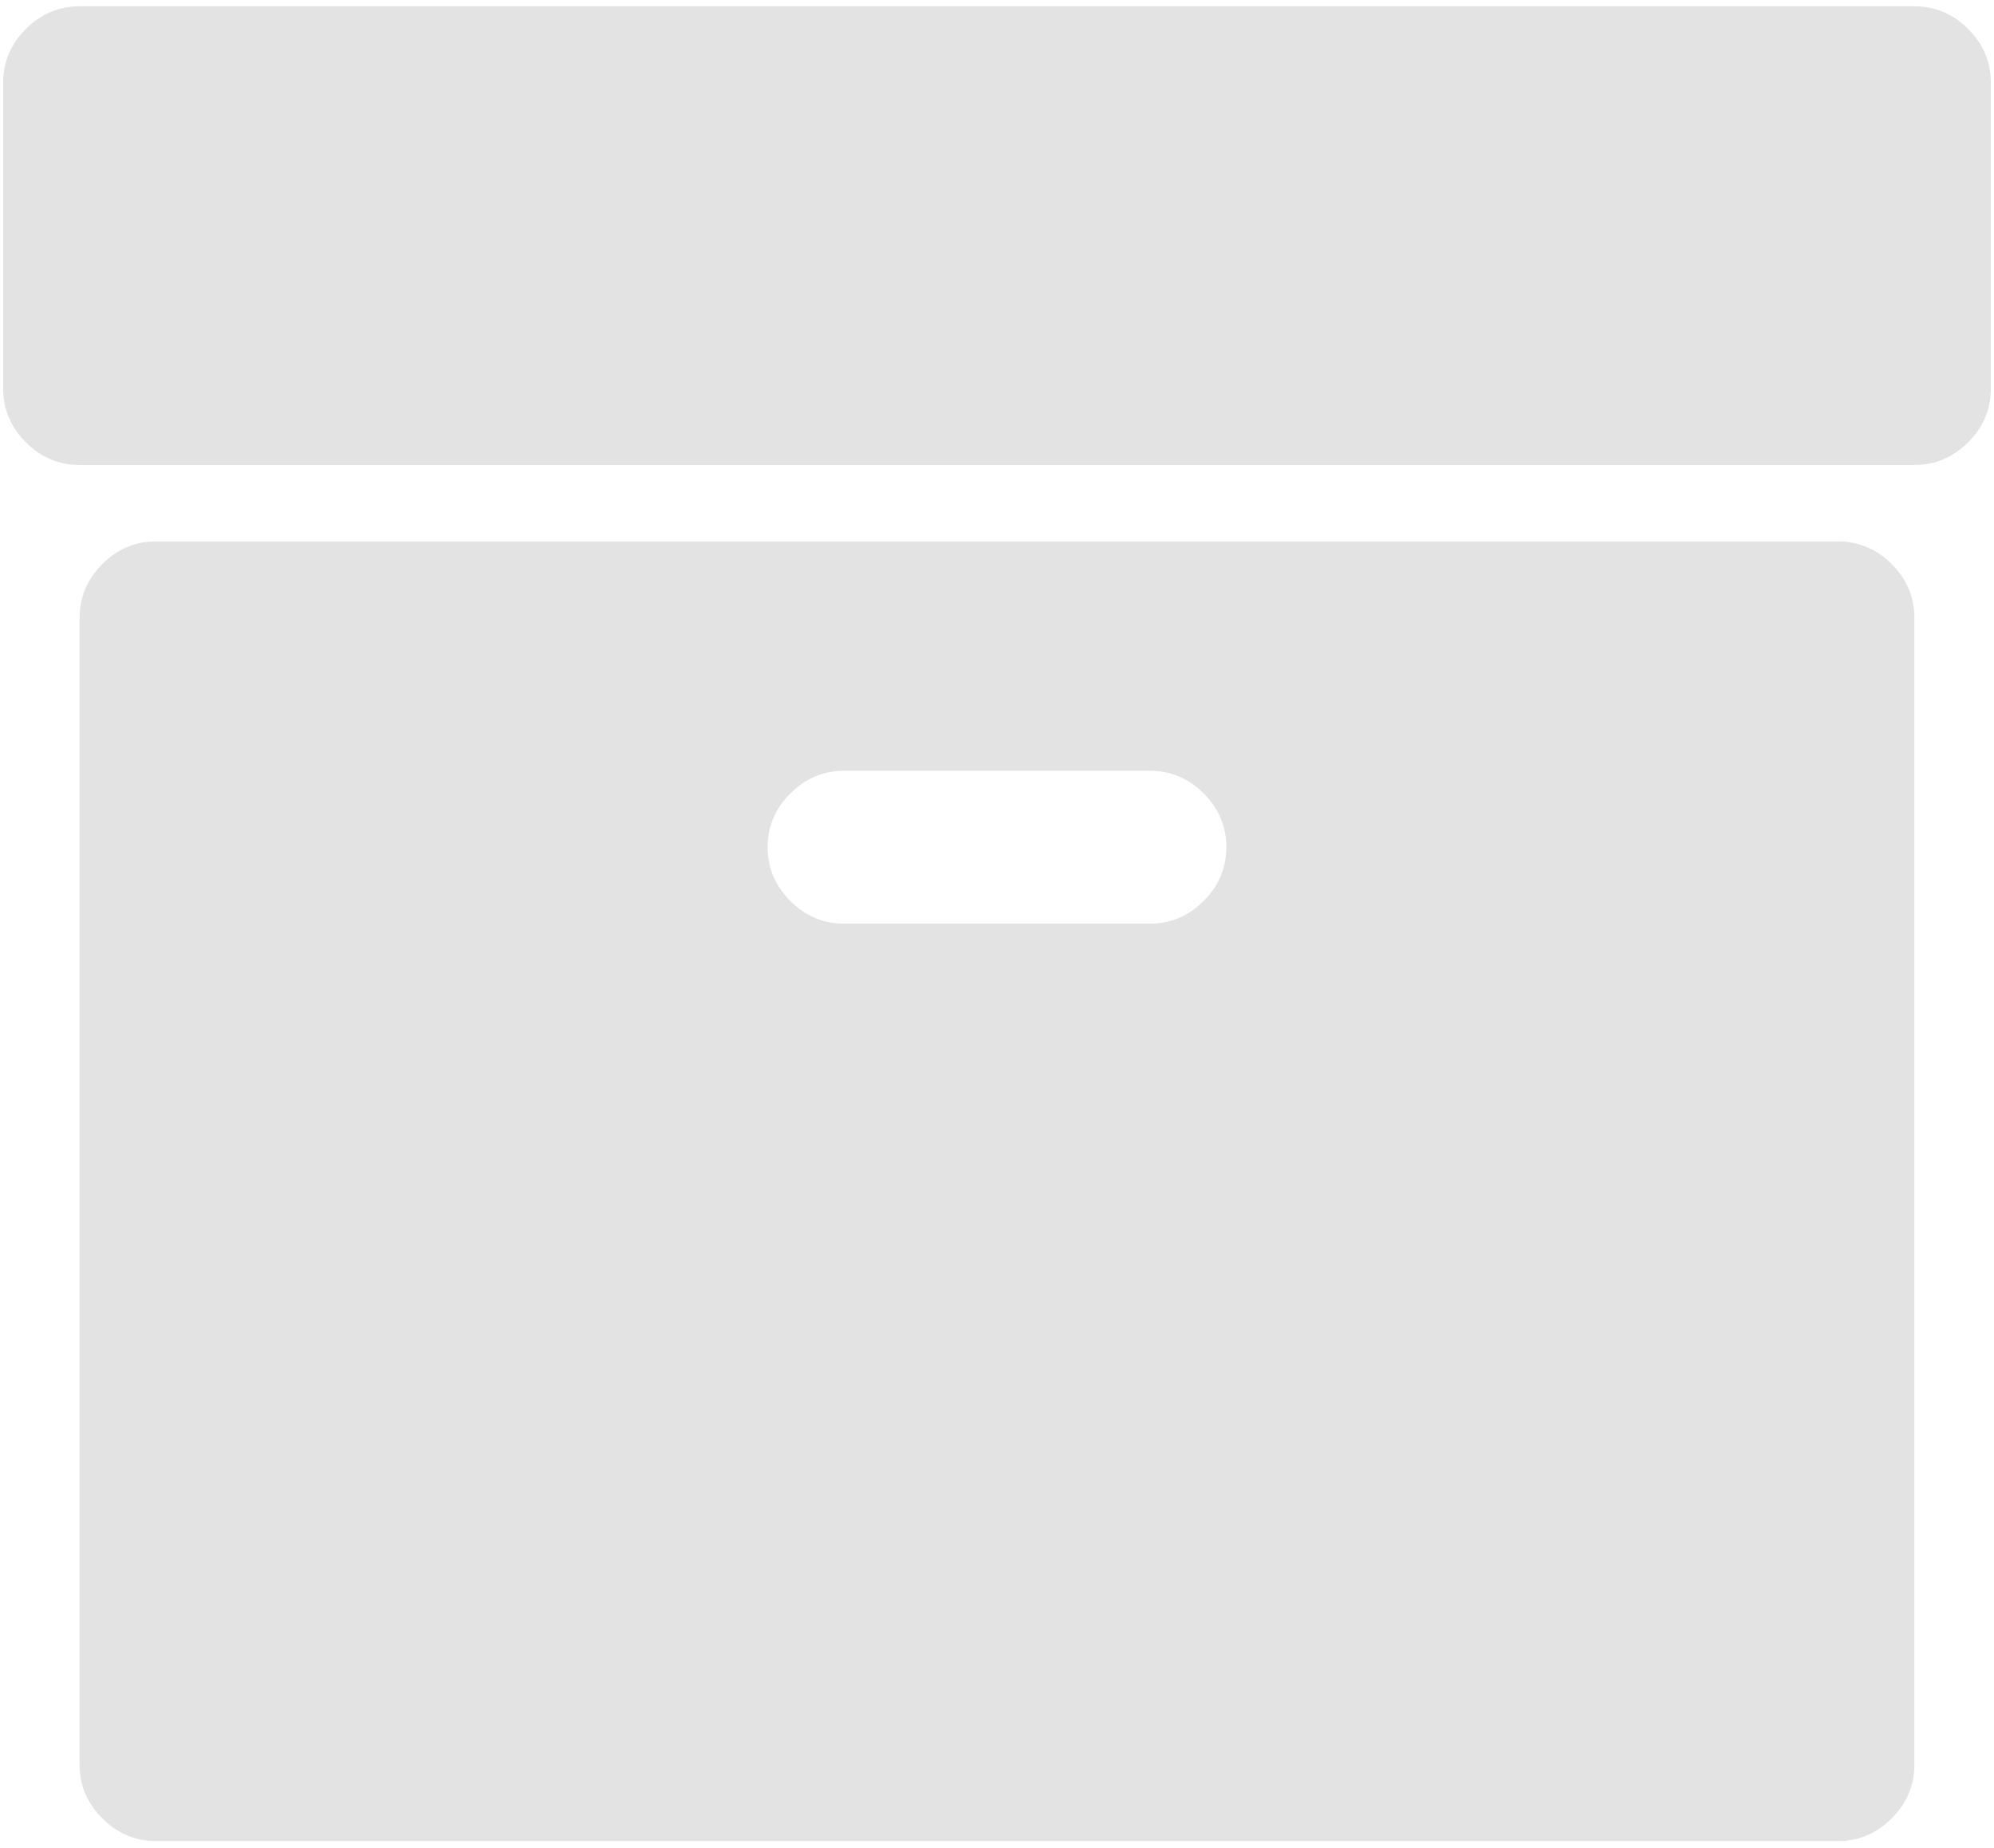
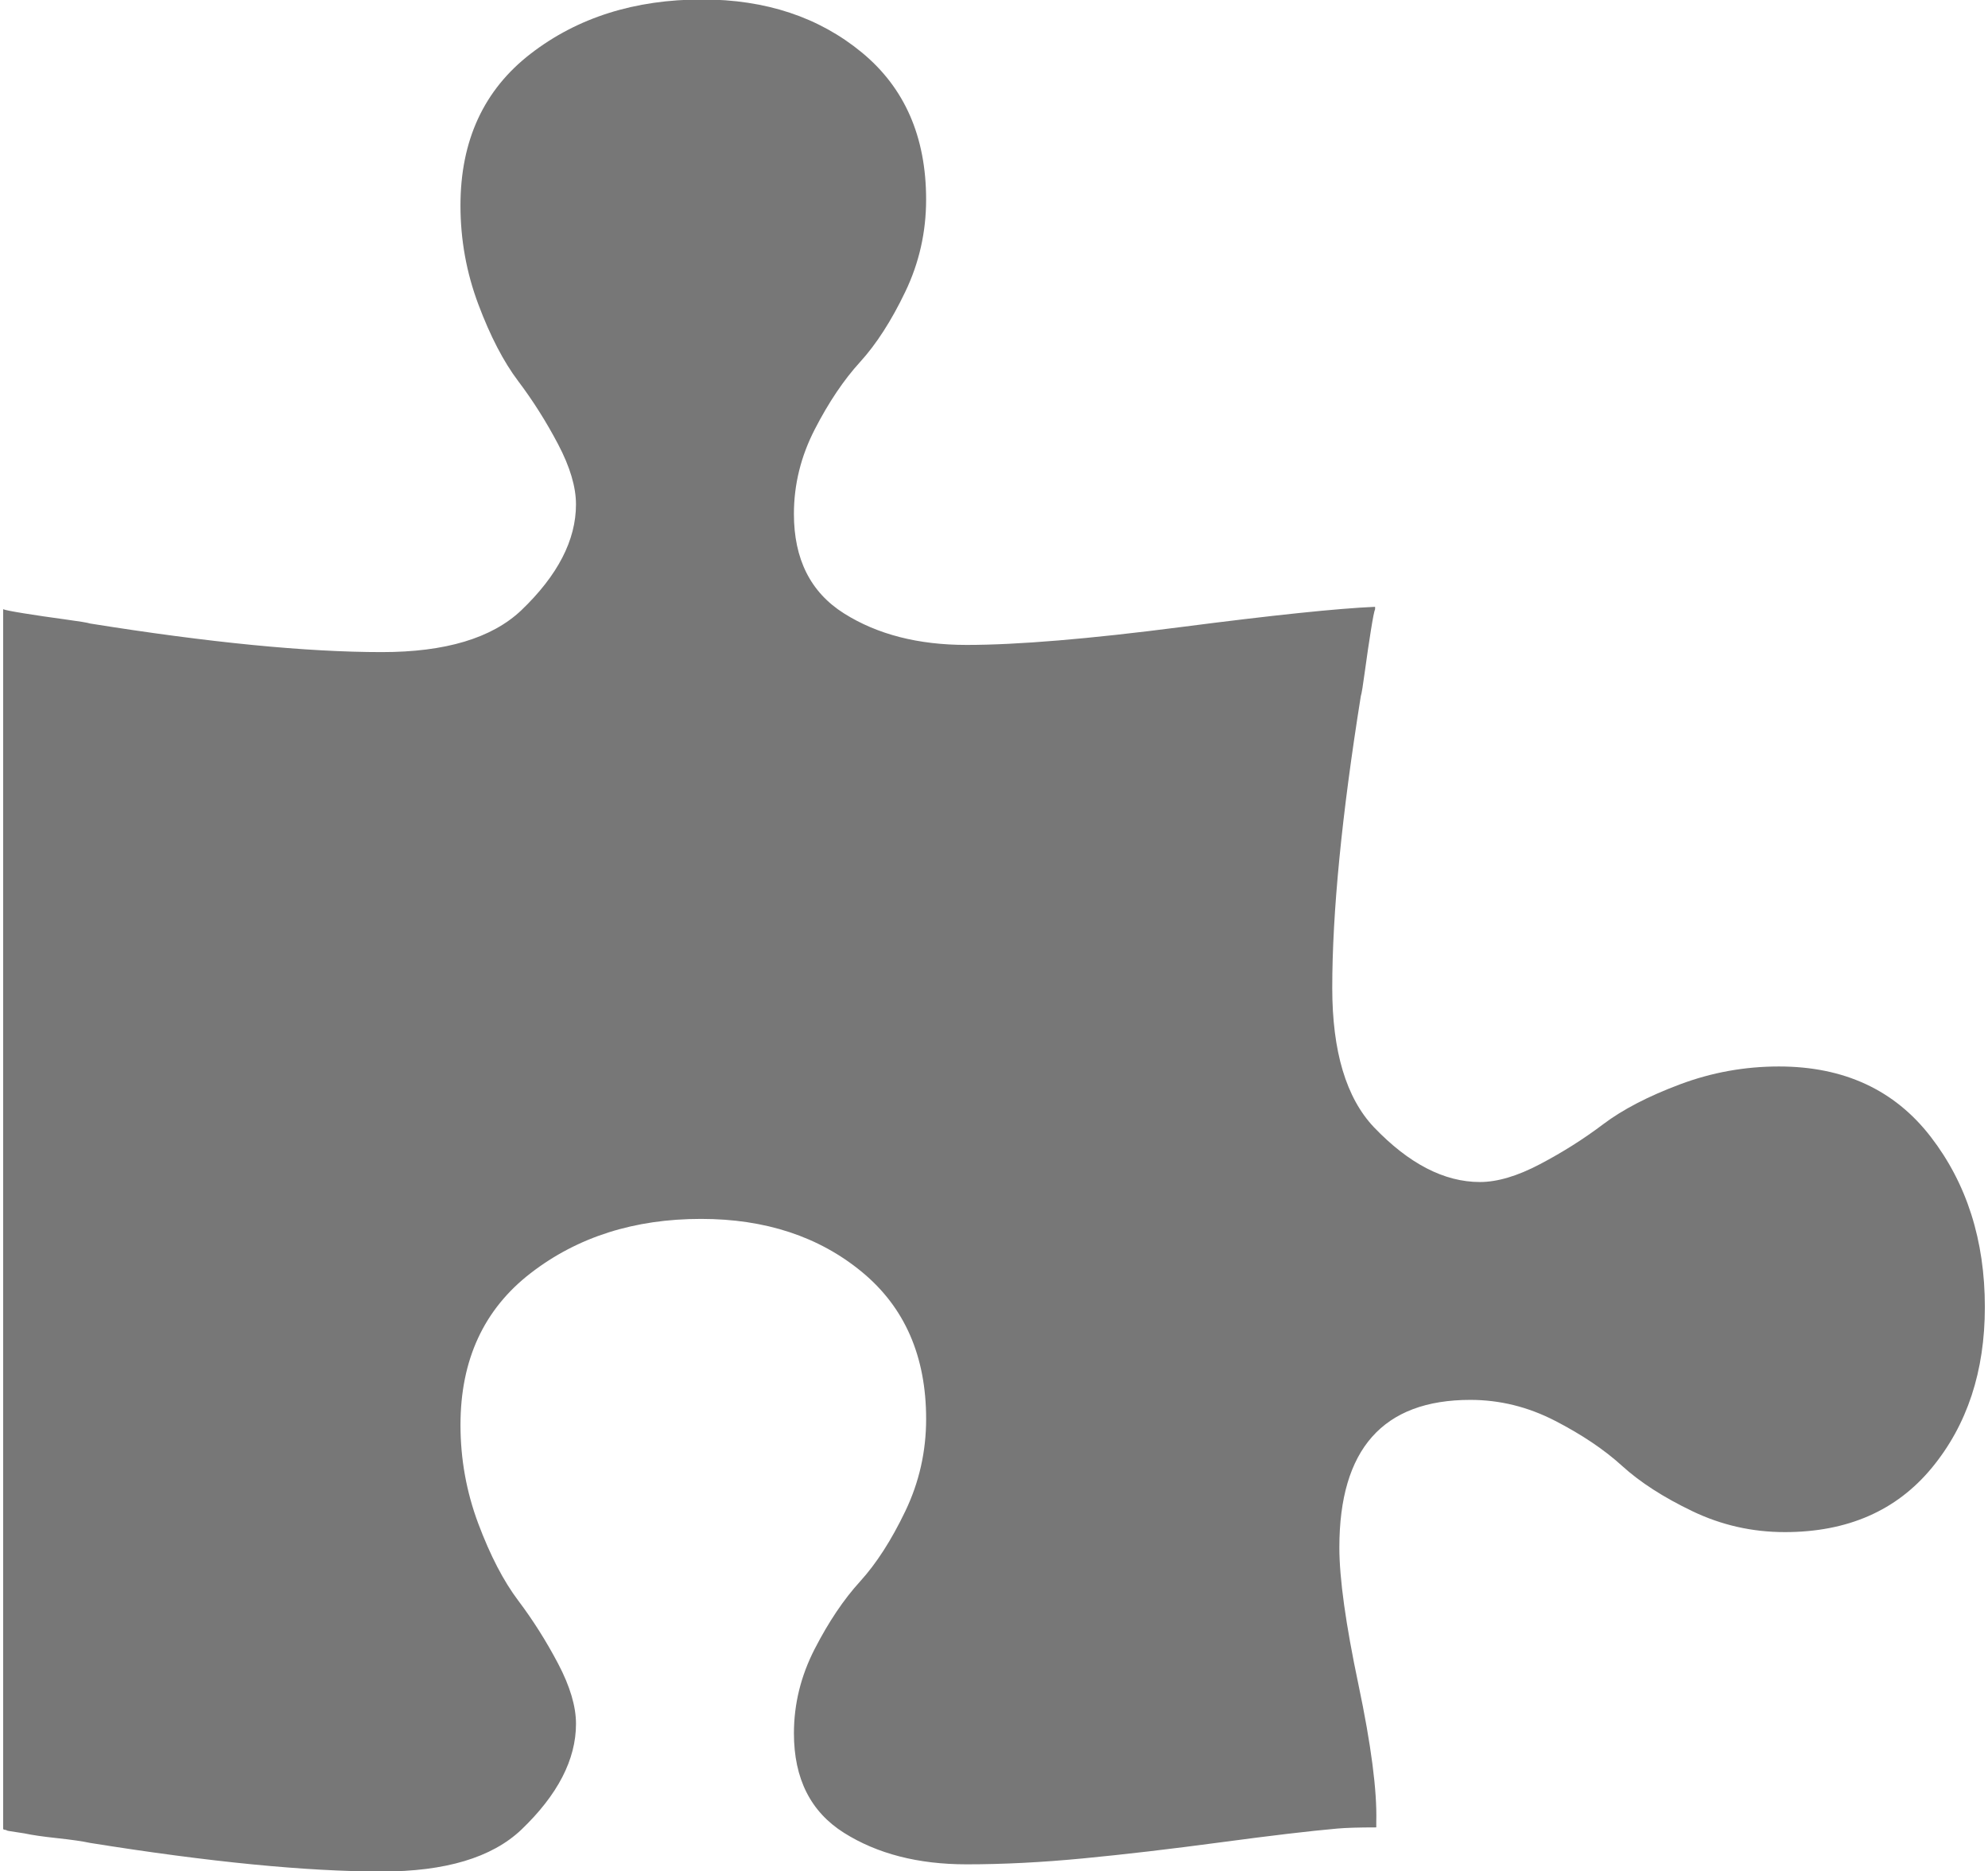
- <svg xmlns="http://www.w3.org/2000/svg" width="136px" height="126px" viewBox="0 0 136 126" version="1.1">
+ <svg xmlns="http://www.w3.org/2000/svg" width="136px" height="128px" viewBox="0 0 136 128" version="1.1">
  <defs />
  <g id="Symbols" stroke="none" stroke-width="1" fill="none" fill-rule="evenodd">
-     <g id="archive15" fill="#e3e3e3">
-       <g id="Group">
-         <path d="M125.357,36.929 L10.644,36.929 C9.231,36.929 8.009,37.445 6.977,38.477 C5.945,39.509 5.429,40.731 5.429,42.143 L5.429,120.357 C5.429,121.769 5.945,122.992 6.977,124.023 C8.009,125.055 9.231,125.572 10.644,125.572 L125.357,125.572 C126.769,125.572 127.991,125.055 129.023,124.023 C130.054,122.992 130.57,121.769 130.57,120.357 L130.57,42.143 C130.57,40.73 130.056,39.509 129.023,38.477 C127.992,37.445 126.77,36.929 125.357,36.929 L125.357,36.929 Z M82.094,61.452 C81.062,62.484 79.84,63 78.428,63 L57.571,63 C56.159,63 54.937,62.484 53.905,61.452 C52.873,60.42 52.357,59.198 52.357,57.785 C52.357,56.373 52.873,55.151 53.905,54.119 C54.937,53.087 56.159,52.571 57.571,52.571 L78.43,52.571 C79.841,52.571 81.063,53.087 82.096,54.119 C83.127,55.151 83.643,56.373 83.643,57.785 C83.643,59.198 83.126,60.42 82.094,61.452 L82.094,61.452 Z" id="Shape" />
-         <path d="M134.238,1.977 C133.206,0.945 131.984,0.429 130.572,0.429 L5.429,0.429 C4.017,0.429 2.795,0.945 1.763,1.977 C0.731,3.009 0.215,4.231 0.215,5.643 L0.215,26.5 C0.215,27.912 0.731,29.134 1.763,30.166 C2.795,31.198 4.017,31.714 5.429,31.714 L130.57,31.714 C131.982,31.714 133.205,31.198 134.238,30.166 C135.269,29.134 135.785,27.912 135.785,26.5 L135.785,5.643 C135.785,4.23 135.27,3.009 134.238,1.977 L134.238,1.977 Z" id="Shape" />
-       </g>
+     <g id="puzzle12" fill="#777777">
+       <path d="M132.08,77.77 C129.609,74.566 126.146,72.962 121.693,72.962 C119.357,72.962 117.103,73.37 114.931,74.184 C112.756,74.999 111.004,75.909 109.674,76.914 C108.345,77.918 106.905,78.829 105.357,79.643 C103.81,80.458 102.437,80.867 101.244,80.867 C98.799,80.867 96.383,79.617 93.992,77.119 C92.091,75.109 91.14,71.932 91.14,67.587 C91.14,62.427 91.791,55.773 93.094,47.626 C93.15,47.463 93.244,46.879 93.379,45.874 C93.517,44.87 93.65,43.946 93.787,43.104 C93.922,42.262 94.016,41.787 94.071,41.678 L94.071,41.515 C91.52,41.624 87.092,42.085 80.791,42.9 C74.49,43.715 69.603,44.122 66.126,44.122 C62.813,44.122 60.015,43.403 57.734,41.963 C55.453,40.524 54.312,38.256 54.312,35.16 C54.312,33.15 54.788,31.222 55.738,29.375 C56.688,27.528 57.72,25.993 58.834,24.771 C59.948,23.548 60.98,21.946 61.93,19.964 C62.881,17.983 63.356,15.877 63.356,13.651 C63.356,9.36 61.89,6.005 58.957,3.589 C56.024,1.173 52.385,-0.036 48.04,-0.036 C43.423,-0.036 39.513,1.2 36.308,3.671 C33.104,6.142 31.501,9.605 31.501,14.059 C31.501,16.394 31.908,18.648 32.723,20.821 C33.537,22.993 34.447,24.745 35.452,26.076 C36.457,27.407 37.367,28.846 38.181,30.394 C38.996,31.943 39.403,33.314 39.403,34.509 C39.403,36.953 38.154,39.37 35.655,41.76 C33.645,43.661 30.468,44.613 26.123,44.613 C20.963,44.613 14.309,43.961 6.162,42.657 C6,42.6 5.416,42.505 4.411,42.369 C3.406,42.233 2.483,42.098 1.641,41.962 C0.799,41.826 0.323,41.732 0.215,41.677 L0.215,125.106 C0.215,125.161 0.269,125.188 0.378,125.188 C0.486,125.242 0.568,125.268 0.622,125.268 L1.681,125.432 C2.171,125.539 2.917,125.65 3.922,125.757 C4.927,125.865 5.674,125.975 6.163,126.082 C14.31,127.387 20.964,128.038 26.124,128.038 C30.469,128.038 33.646,127.087 35.656,125.185 C38.155,122.795 39.404,120.377 39.404,117.935 C39.404,116.74 38.997,115.369 38.182,113.82 C37.368,112.273 36.457,110.834 35.453,109.503 C34.449,108.172 33.539,106.42 32.724,104.248 C31.909,102.075 31.502,99.821 31.502,97.485 C31.502,93.031 33.105,89.568 36.309,87.097 C39.513,84.625 43.397,83.39 47.959,83.39 C52.359,83.39 56.025,84.599 58.958,87.015 C61.891,89.431 63.357,92.786 63.357,97.077 C63.357,99.303 62.882,101.409 61.931,103.39 C60.981,105.373 59.948,106.974 58.835,108.198 C57.721,109.421 56.69,110.954 55.739,112.802 C54.788,114.648 54.313,116.576 54.313,118.585 C54.313,121.683 55.453,123.95 57.735,125.39 C60.017,126.828 62.814,127.547 66.127,127.547 C68.626,127.547 71.287,127.412 74.111,127.14 C76.935,126.869 80.072,126.502 83.521,126.04 C86.97,125.578 89.617,125.265 91.464,125.102 C92.062,125.047 92.959,125.02 94.152,125.02 L94.152,124.614 C94.207,122.496 93.8,119.373 92.931,115.244 C92.062,111.117 91.626,107.994 91.626,105.875 C91.626,99.14 94.614,95.772 100.589,95.772 C102.599,95.772 104.527,96.248 106.374,97.198 C108.22,98.149 109.755,99.182 110.976,100.295 C112.2,101.409 113.804,102.441 115.786,103.392 C117.767,104.341 119.871,104.818 122.098,104.818 C126.389,104.818 129.744,103.351 132.16,100.418 C134.578,97.484 135.785,93.819 135.785,89.42 C135.785,84.857 134.551,80.975 132.08,77.77 L132.08,77.77 Z" id="Shape" />
    </g>
  </g>
</svg>
